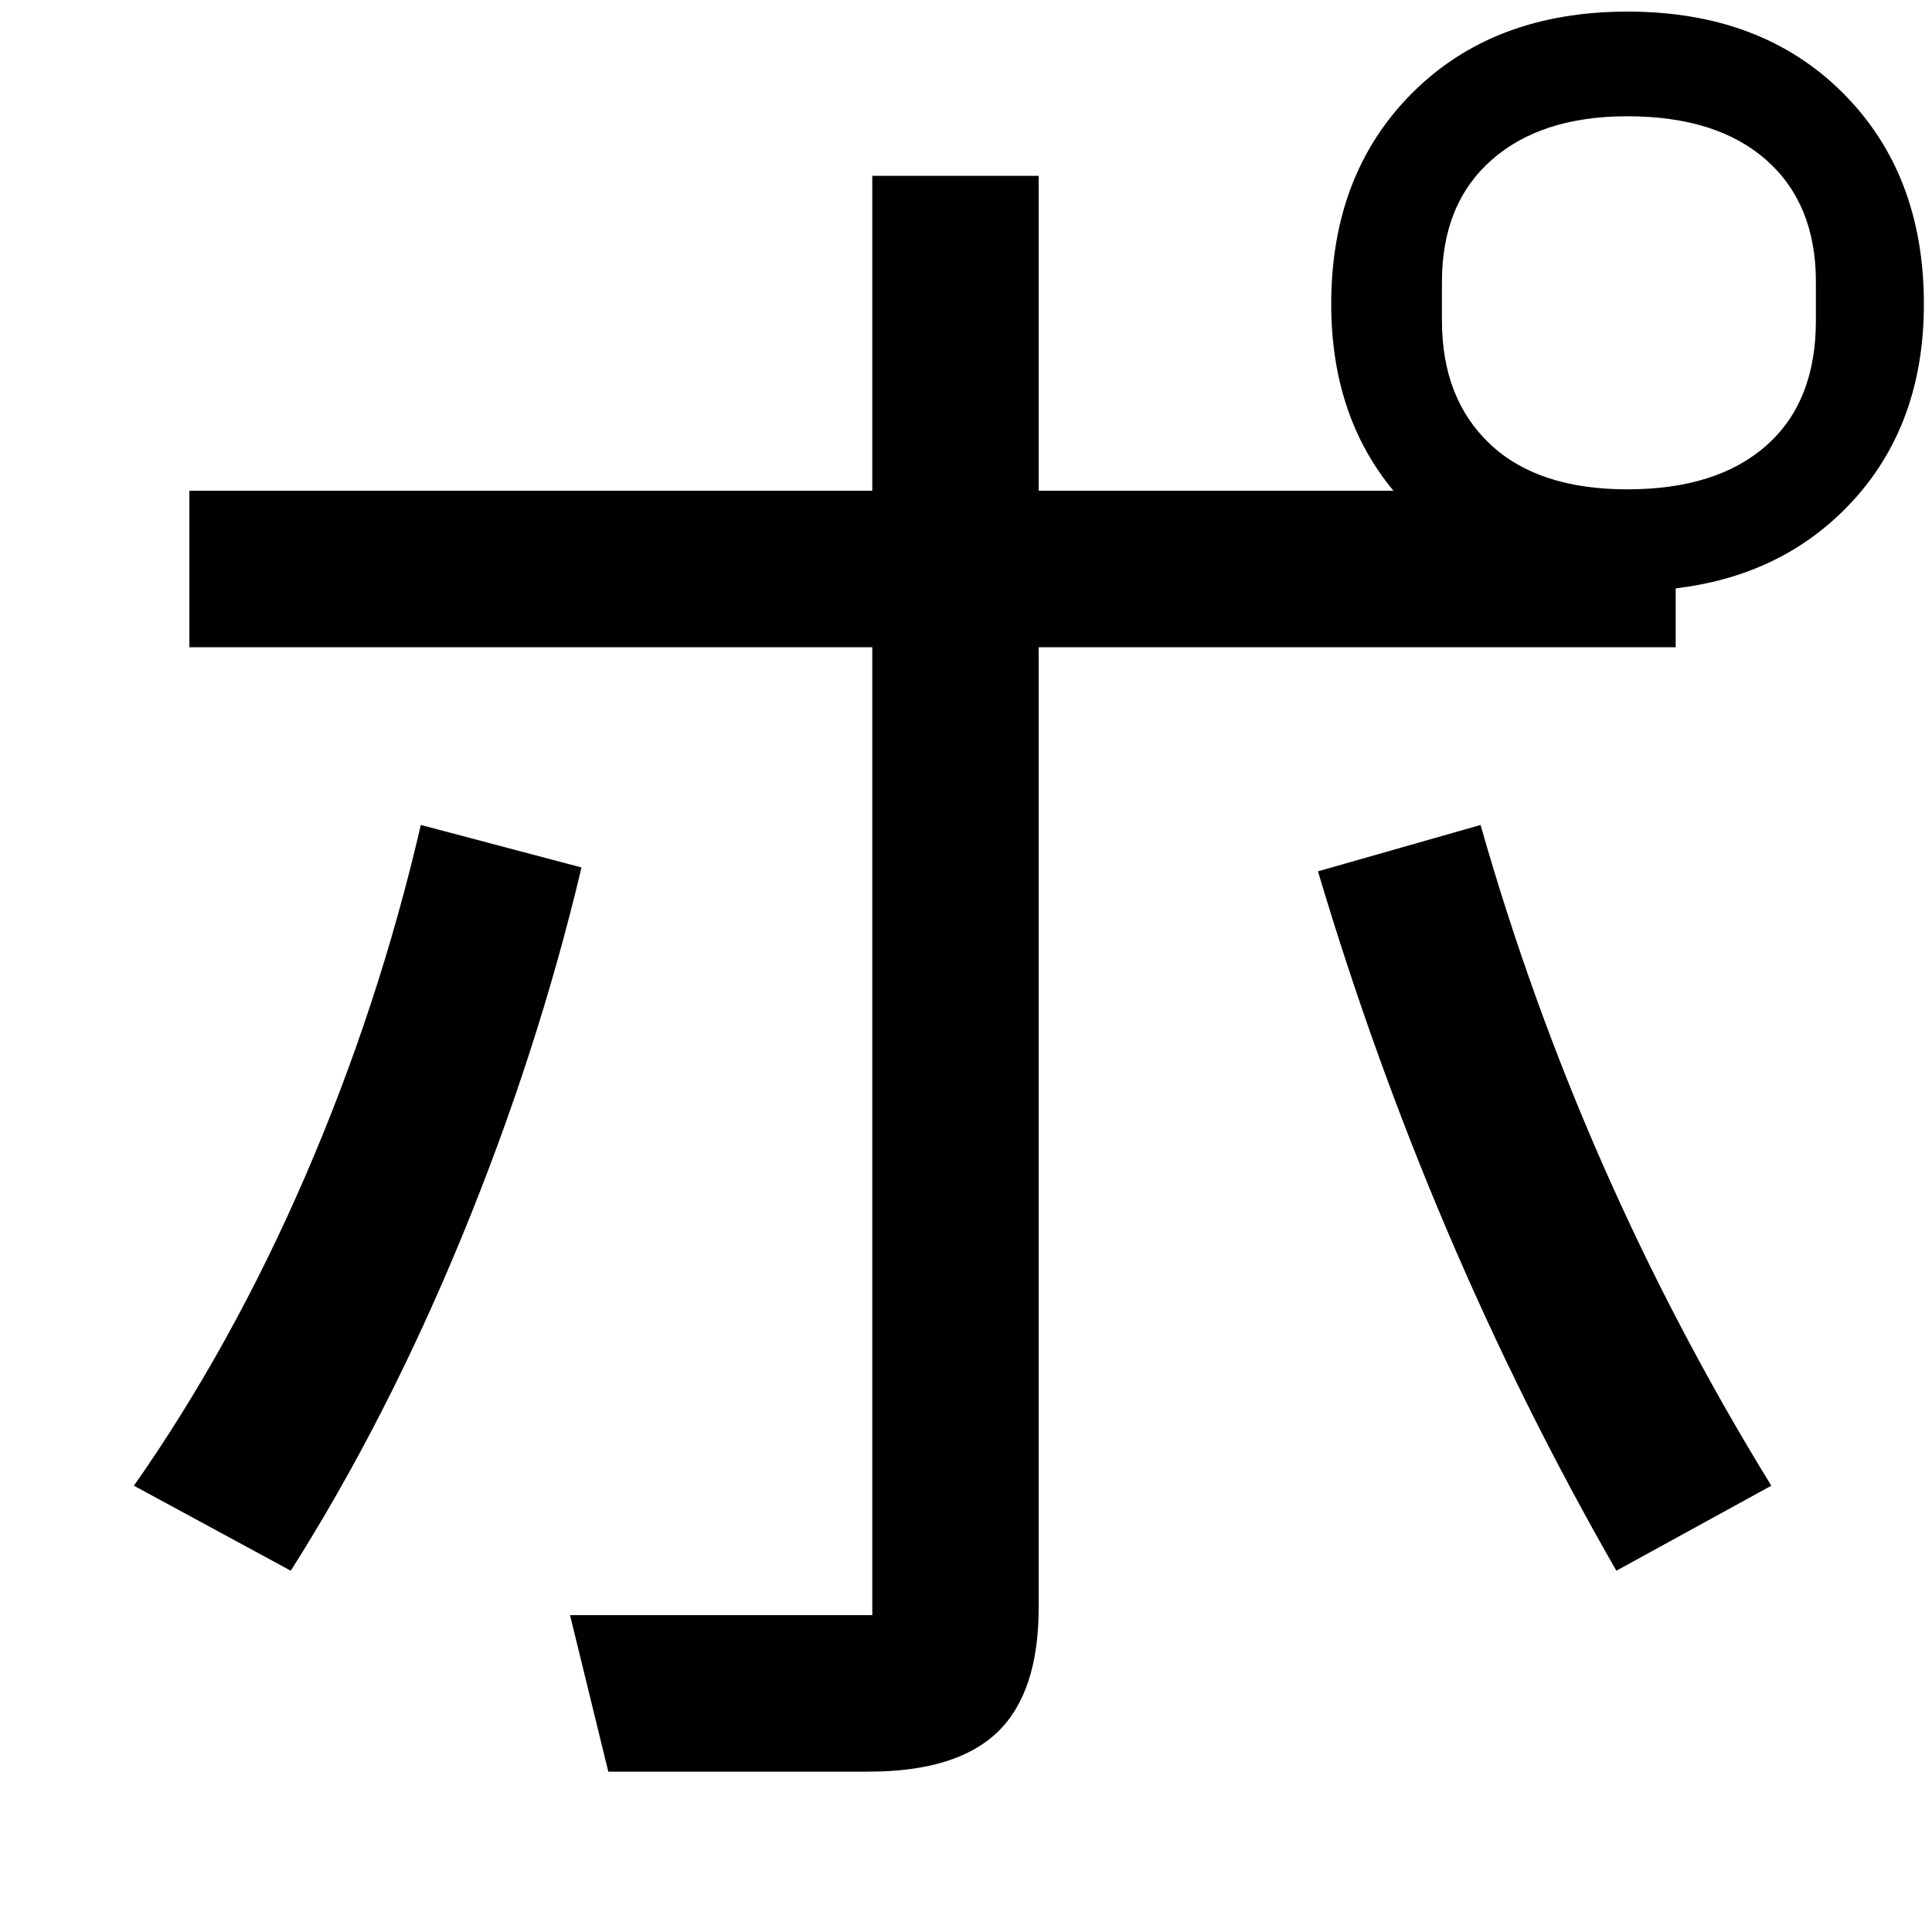
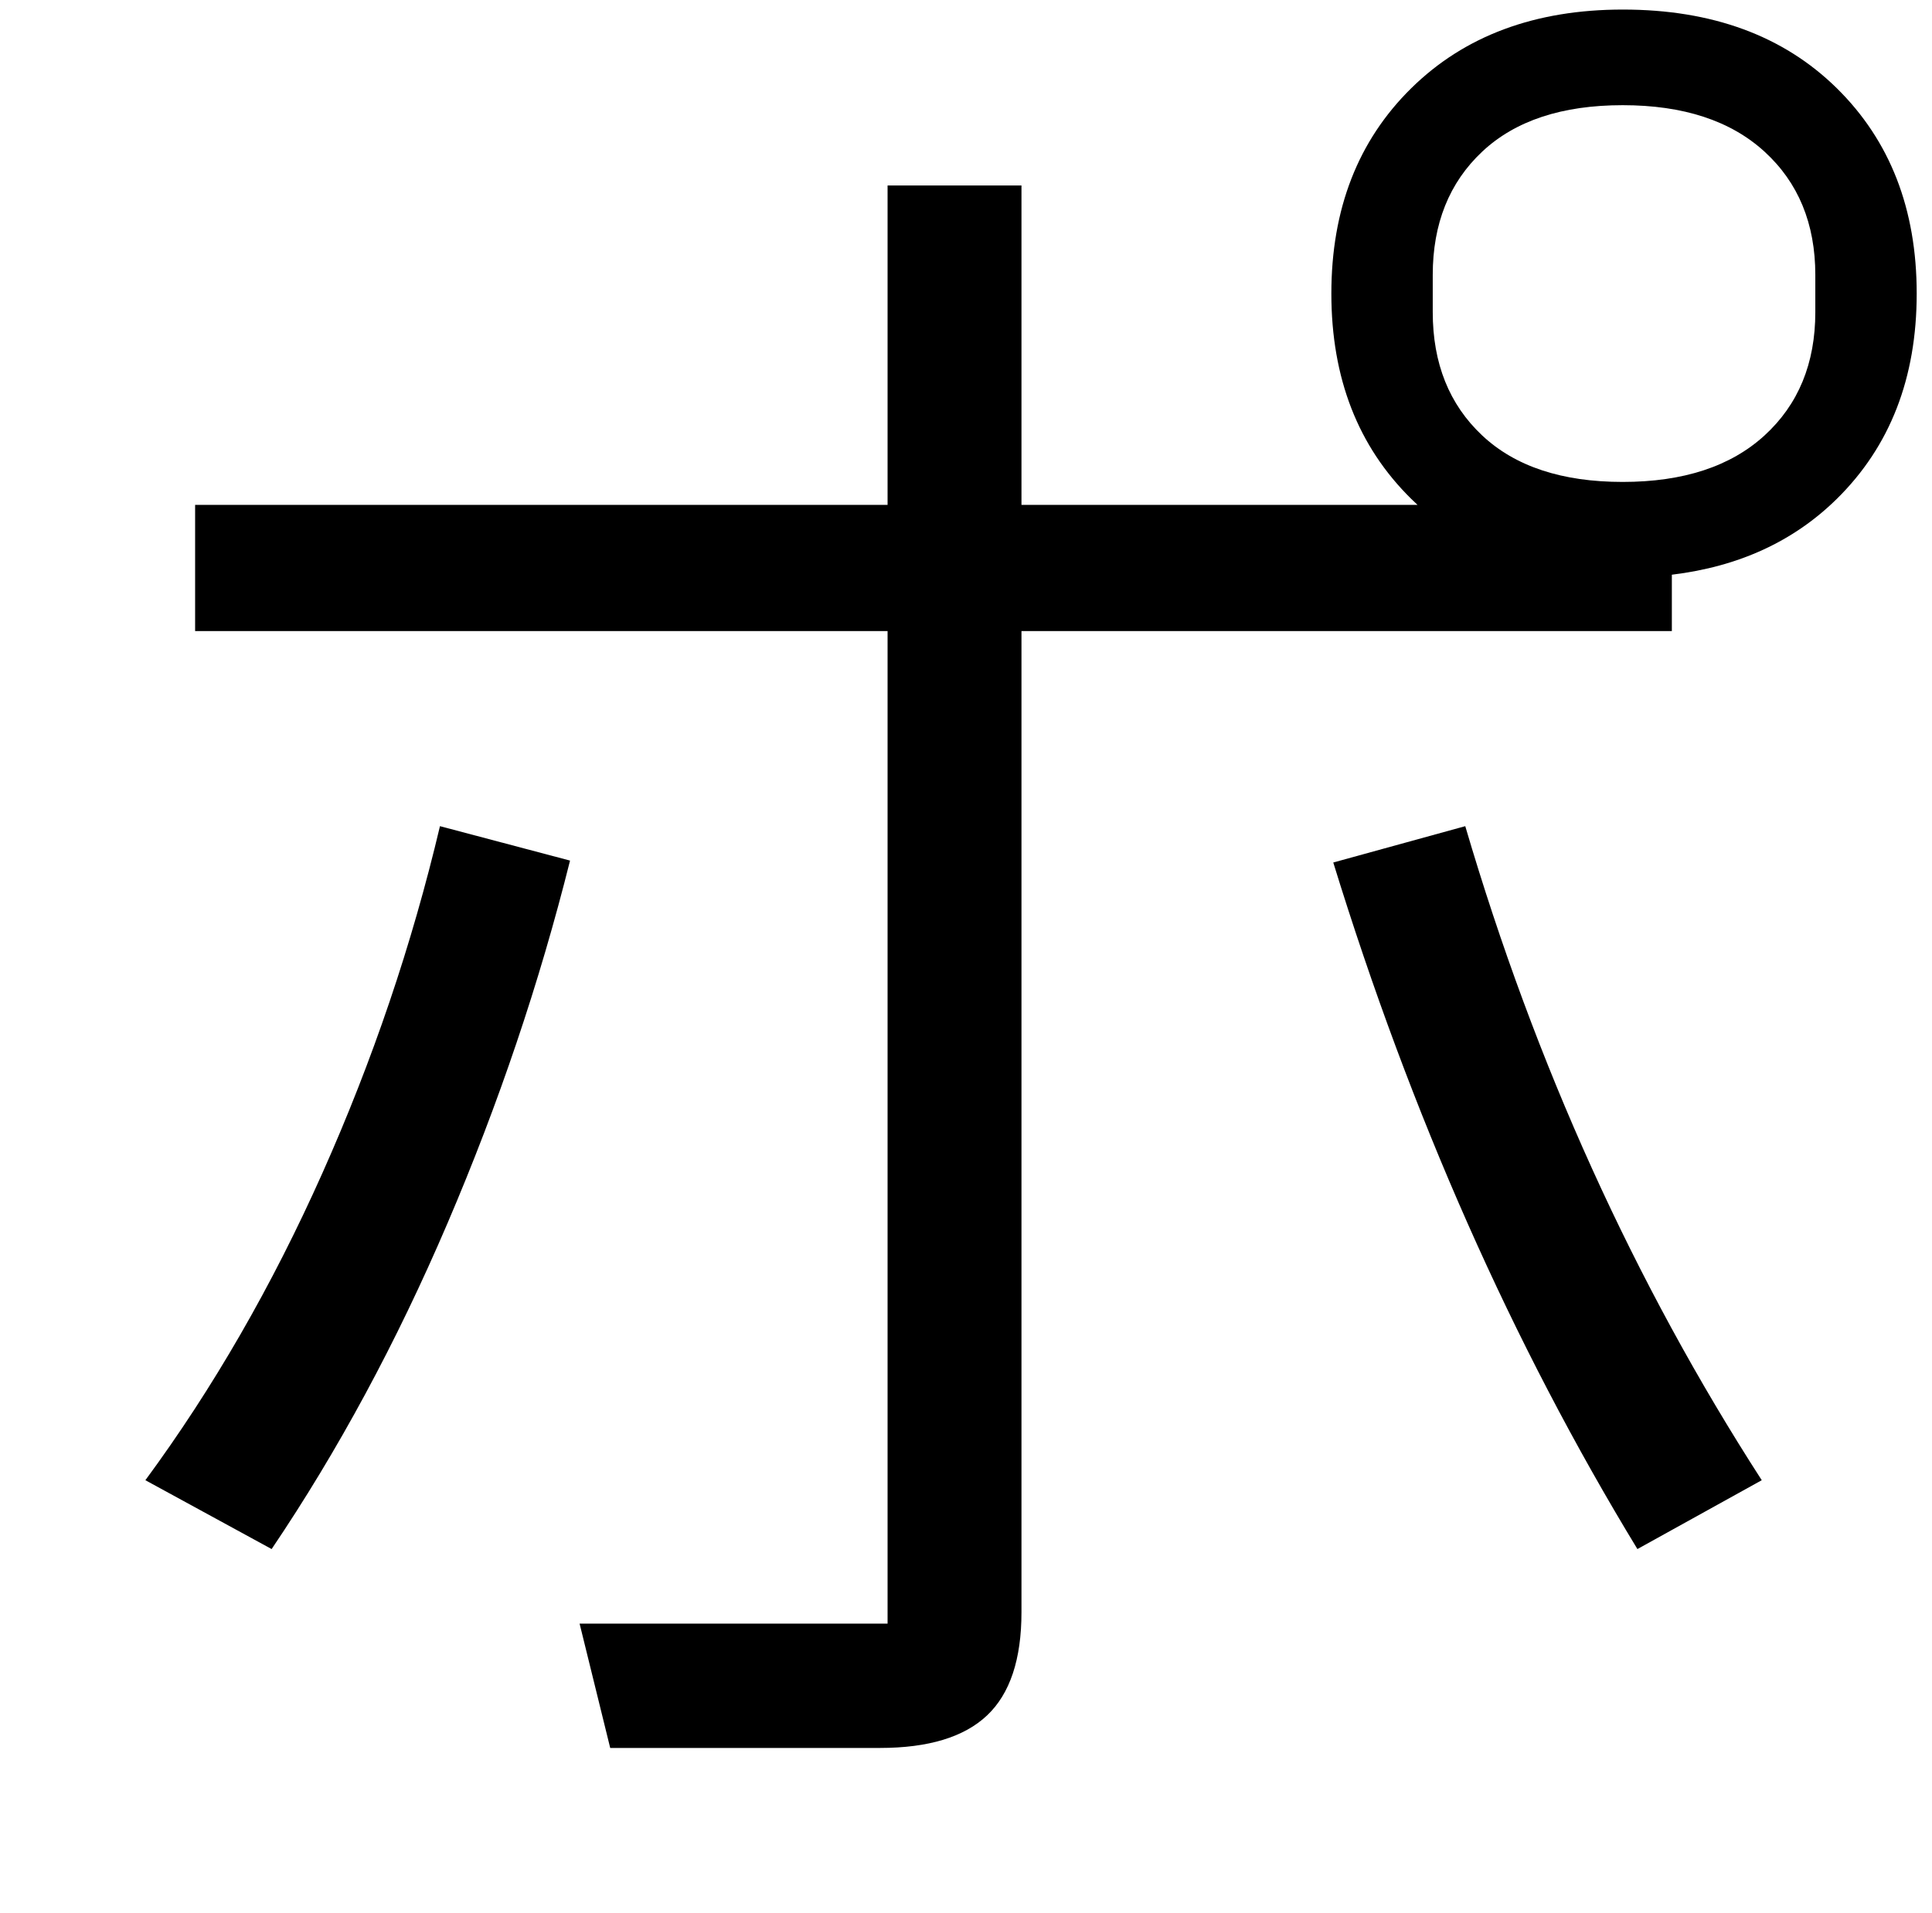
- <svg xmlns="http://www.w3.org/2000/svg" viewBox="0 0 1000 1000">
-   <path d="M 939.90,145.82            C 939.90,118.95 931.35,97.96 914.25,82.85              897.16,67.74 873.17,60.18 842.29,60.18              812.52,60.18 789.08,67.74 771.99,82.85              754.89,97.96 746.35,118.95 746.35,145.82              746.35,145.82 746.35,165.96 746.35,165.96              746.35,192.83 754.62,214.10 771.16,229.77              787.70,245.44 811.41,253.28 842.29,253.28              873.17,253.28 897.16,245.72 914.25,230.61              931.35,215.50 939.90,193.95 939.90,165.96              939.90,165.96 939.90,145.82 939.90,145.82 Z            M 69.31,769.00            C 102.97,721.00 132.51,667.67 157.92,609.00              183.33,550.33 203.30,489.67 217.82,427.00              217.82,427.00 300.99,449.00 300.99,449.00              285.81,513.00 265.18,576.67 239.11,640.00              213.04,703.33 183.50,761.00 150.50,813.00              150.50,813.00 69.31,769.00 69.31,769.00 Z            M 836.63,813.00            C 771.95,700.33 720.46,579.67 682.18,451.00              682.18,451.00 766.34,427.00 766.34,427.00              800.66,547.67 850.83,661.67 916.83,769.00              916.83,769.00 836.63,813.00 836.63,813.00 Z            M 867.33,304.55            C 867.33,304.55 867.33,335.00 867.33,335.00              867.33,335.00 537.62,335.00 537.62,335.00              537.62,335.00 537.62,832.00 537.62,832.00              537.62,861.33 530.53,882.83 516.34,896.50              502.15,910.17 479.87,917.00 449.50,917.00              449.50,917.00 314.85,917.00 314.85,917.00              314.85,917.00 295.05,836.00 295.05,836.00              295.05,836.00 451.49,836.00 451.49,836.00              451.49,836.00 451.49,335.00 451.49,335.00              451.49,335.00 98.02,335.00 98.02,335.00              98.02,335.00 98.02,254.00 98.02,254.00              98.02,254.00 451.49,254.00 451.49,254.00              451.49,254.00 451.49,91.00 451.49,91.00              451.49,91.00 537.62,91.00 537.62,91.00              537.62,91.00 537.62,254.00 537.62,254.00              537.62,254.00 721.24,254.00 721.24,254.00              721.24,254.00 721.25,254.00 721.25,254.00              699.78,228.10 689.04,195.90 689.04,157.38              689.04,112.42 703.07,75.95 731.12,47.97              759.17,19.99 796.27,6.00 842.42,6.00              888.57,6.00 925.67,19.99 953.72,47.97              981.78,75.95 995.80,112.42 995.80,157.38              995.80,201.41 981.78,237.19 953.72,264.72              930.90,287.11 902.10,300.39 867.30,304.56              867.30,304.56 867.33,304.55 867.33,304.55 Z" />
+ <svg xmlns="http://www.w3.org/2000/svg" version="1.1" viewBox="-10 0 1010 1000">
+   <path d="M 838.385,5 C 792.505,5 755.639,18.704 727.783,46.113 699.928,73.522 686,109.318 686,153.5 c 0,44.182 13.928,79.978 41.783,107.387 1.075,1.058 2.163,2.096 3.266,3.113 H 524 V 97 H 454 V 264 H 92 v 66 H 454 V 849 H 293 l 16,65 h 141 c 25.333,0 44,-5.667 56,-17 12,-11.333 18,-29.333 18,-54 V 330 h 340 v -29.486 c 34.918,-4.22 63.658,-17.429 86.217,-39.627 C 978.072,233.478 992,197.682 992,153.5 992,109.318 978.072,73.522 950.217,46.113 922.361,18.704 885.084,5 838.385,5 Z m -0.084,50 c 31.702,0 56.409,8.092 74.125,24.277 C 930.141,95.463 939,116.967 939,143.789 v 19.422 c 0,26.822 -8.859,48.326 -26.574,64.512 C 894.71,243.908 870.002,252 838.301,252 806.599,252 782.124,243.908 764.875,227.723 747.626,211.537 739,190.033 739,163.211 v -19.422 c 0,-26.822 8.626,-48.326 25.875,-64.512 C 782.124,63.092 806.599,55 838.301,55 Z M 220,432 C 205.333,494 184.833,554.5 158.5,613.5 132.167,672.5 101.333,726 66,774 l 66,36 C 166.667,758.667 197.333,701.833 224,639.5 250.667,577.167 272,514 288,450 Z m 536,0 -69,19 c 40.667,132 93.667,251.667 159,359 l 65,-36 C 844.333,670.667 792.667,556.667 756,432 Z" />
</svg>
